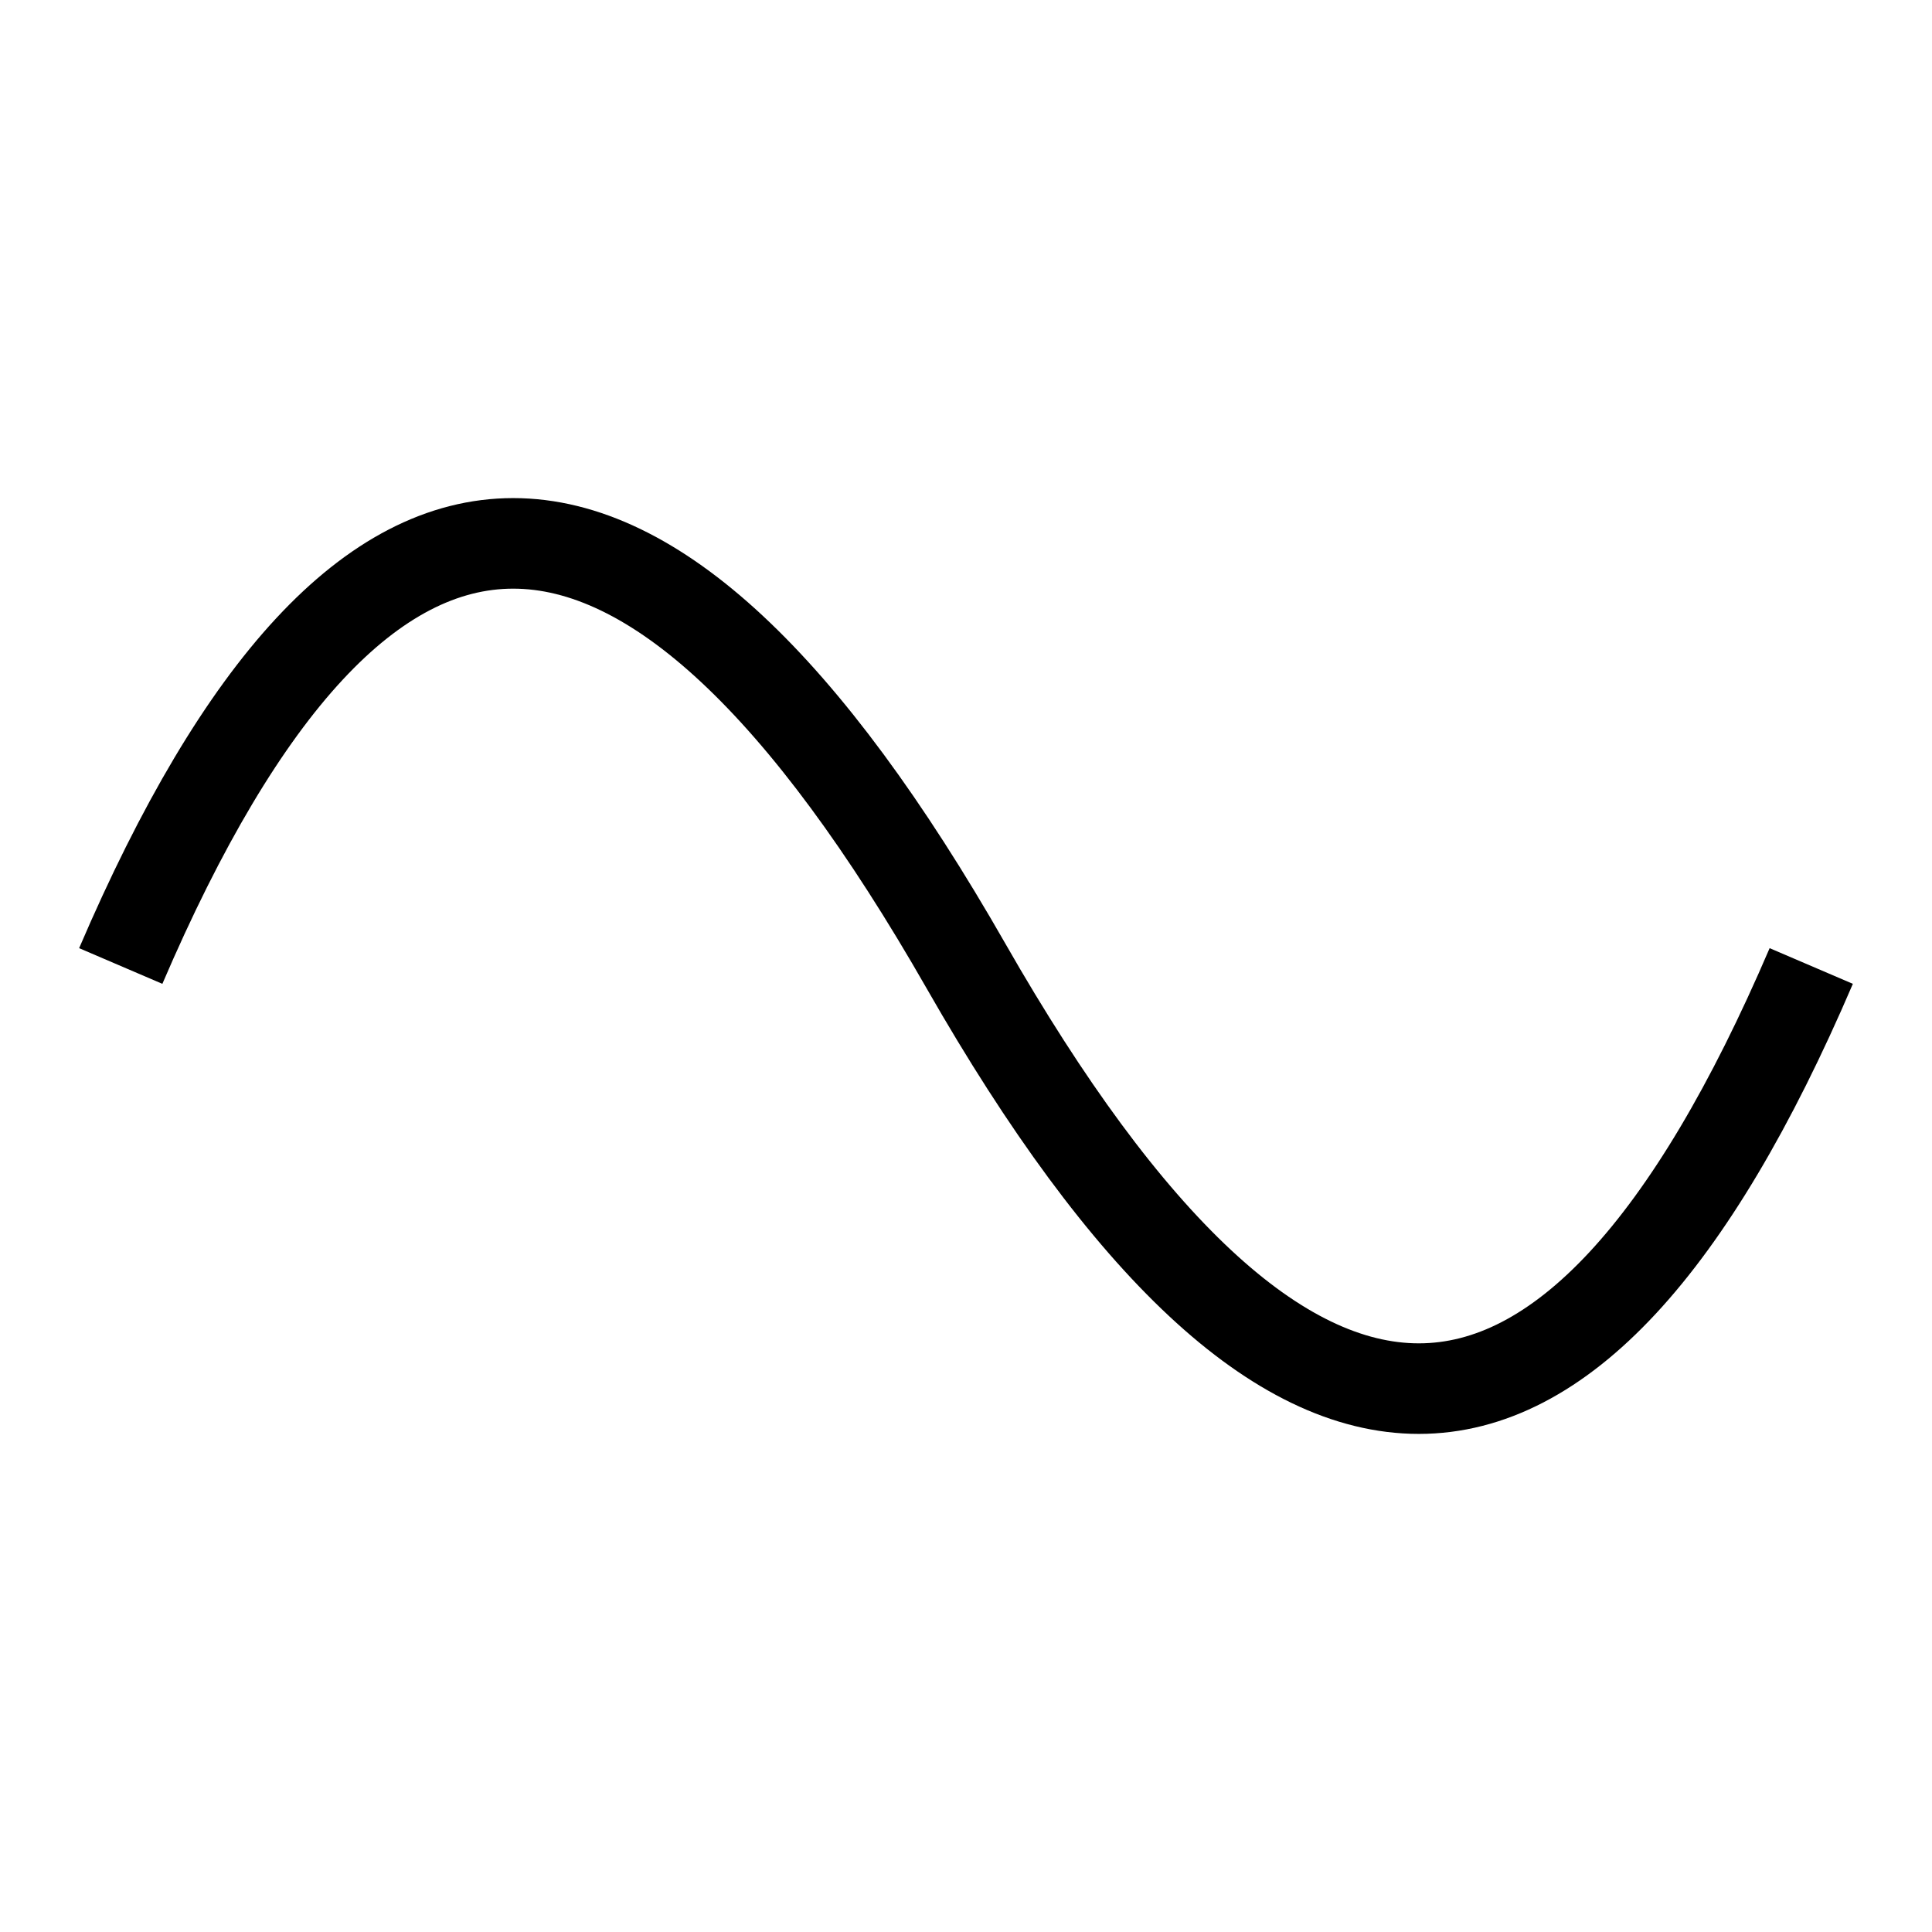
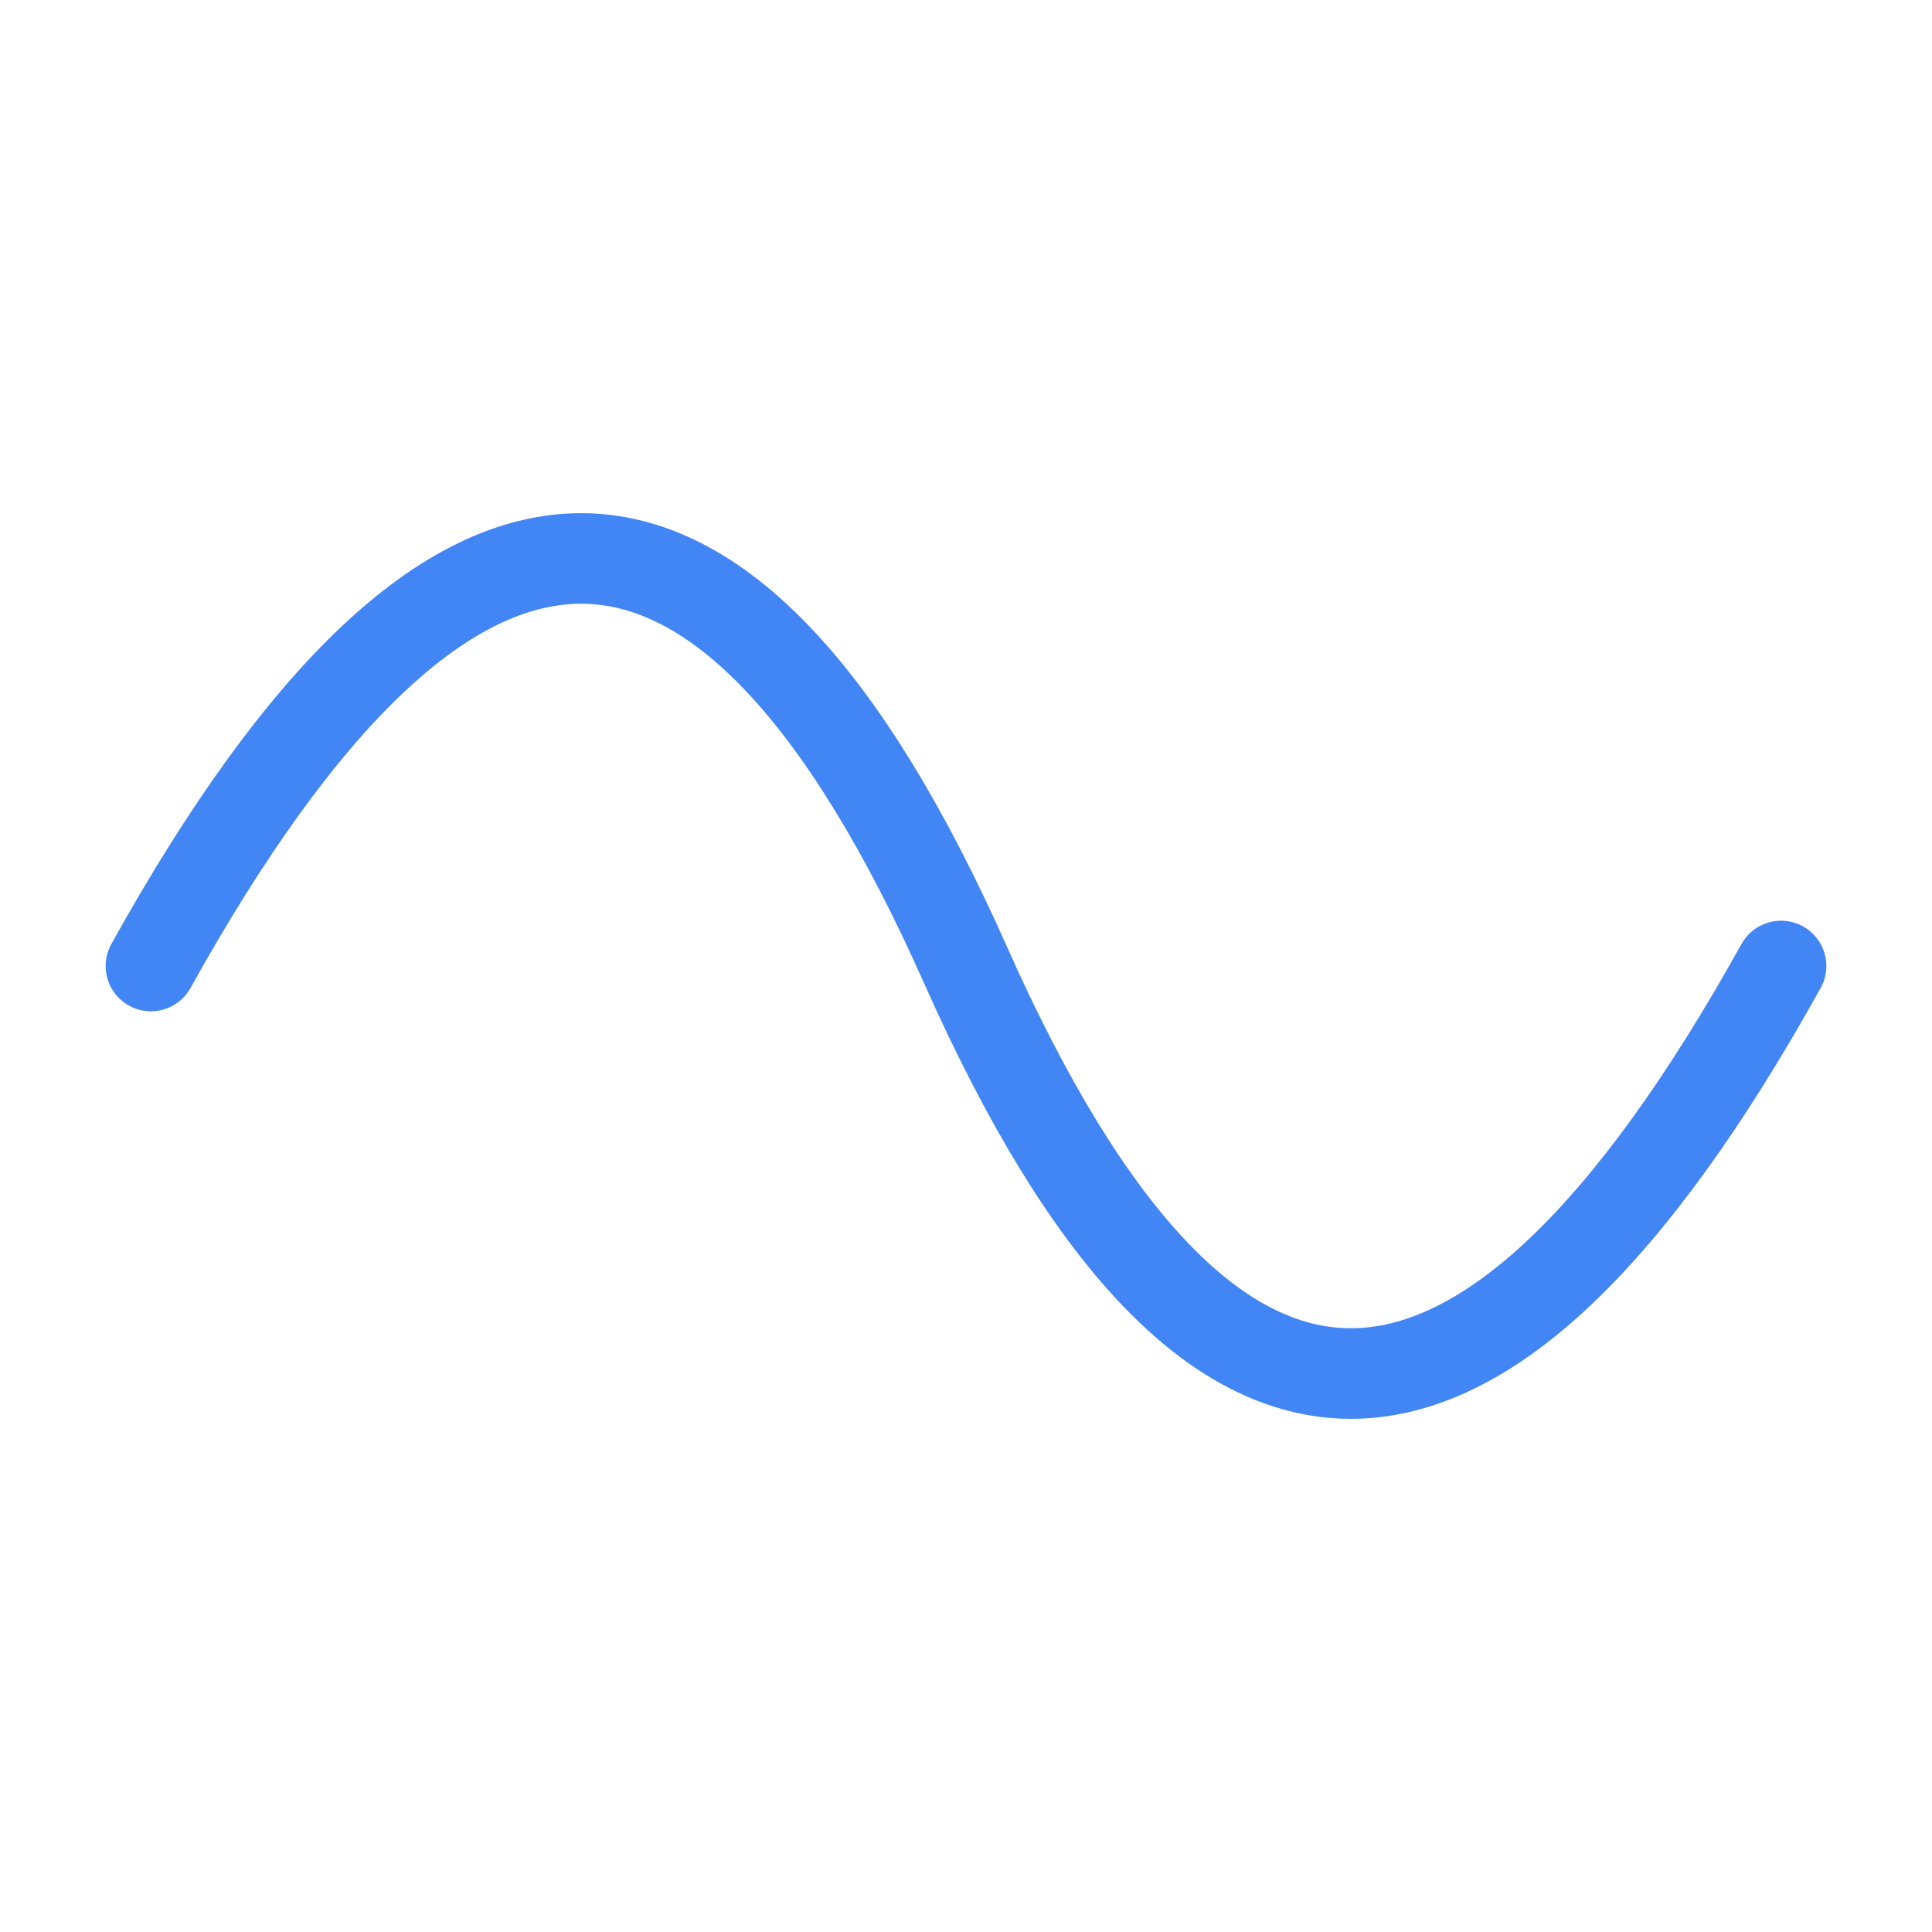
<svg xmlns="http://www.w3.org/2000/svg" width="128" height="128" viewBox="0 0 128 128">
  <rect width="128" height="128" fill="white" />
-   <path d="M8,64 Q32,8 64,64 T120,64" stroke="black" fill="none" stroke-width="6" />
+   <path d="M10,64 Q40,10 64,64 T118,64" stroke="#4285f4" fill="none" stroke-width="6" stroke-linecap="round" />
</svg>
